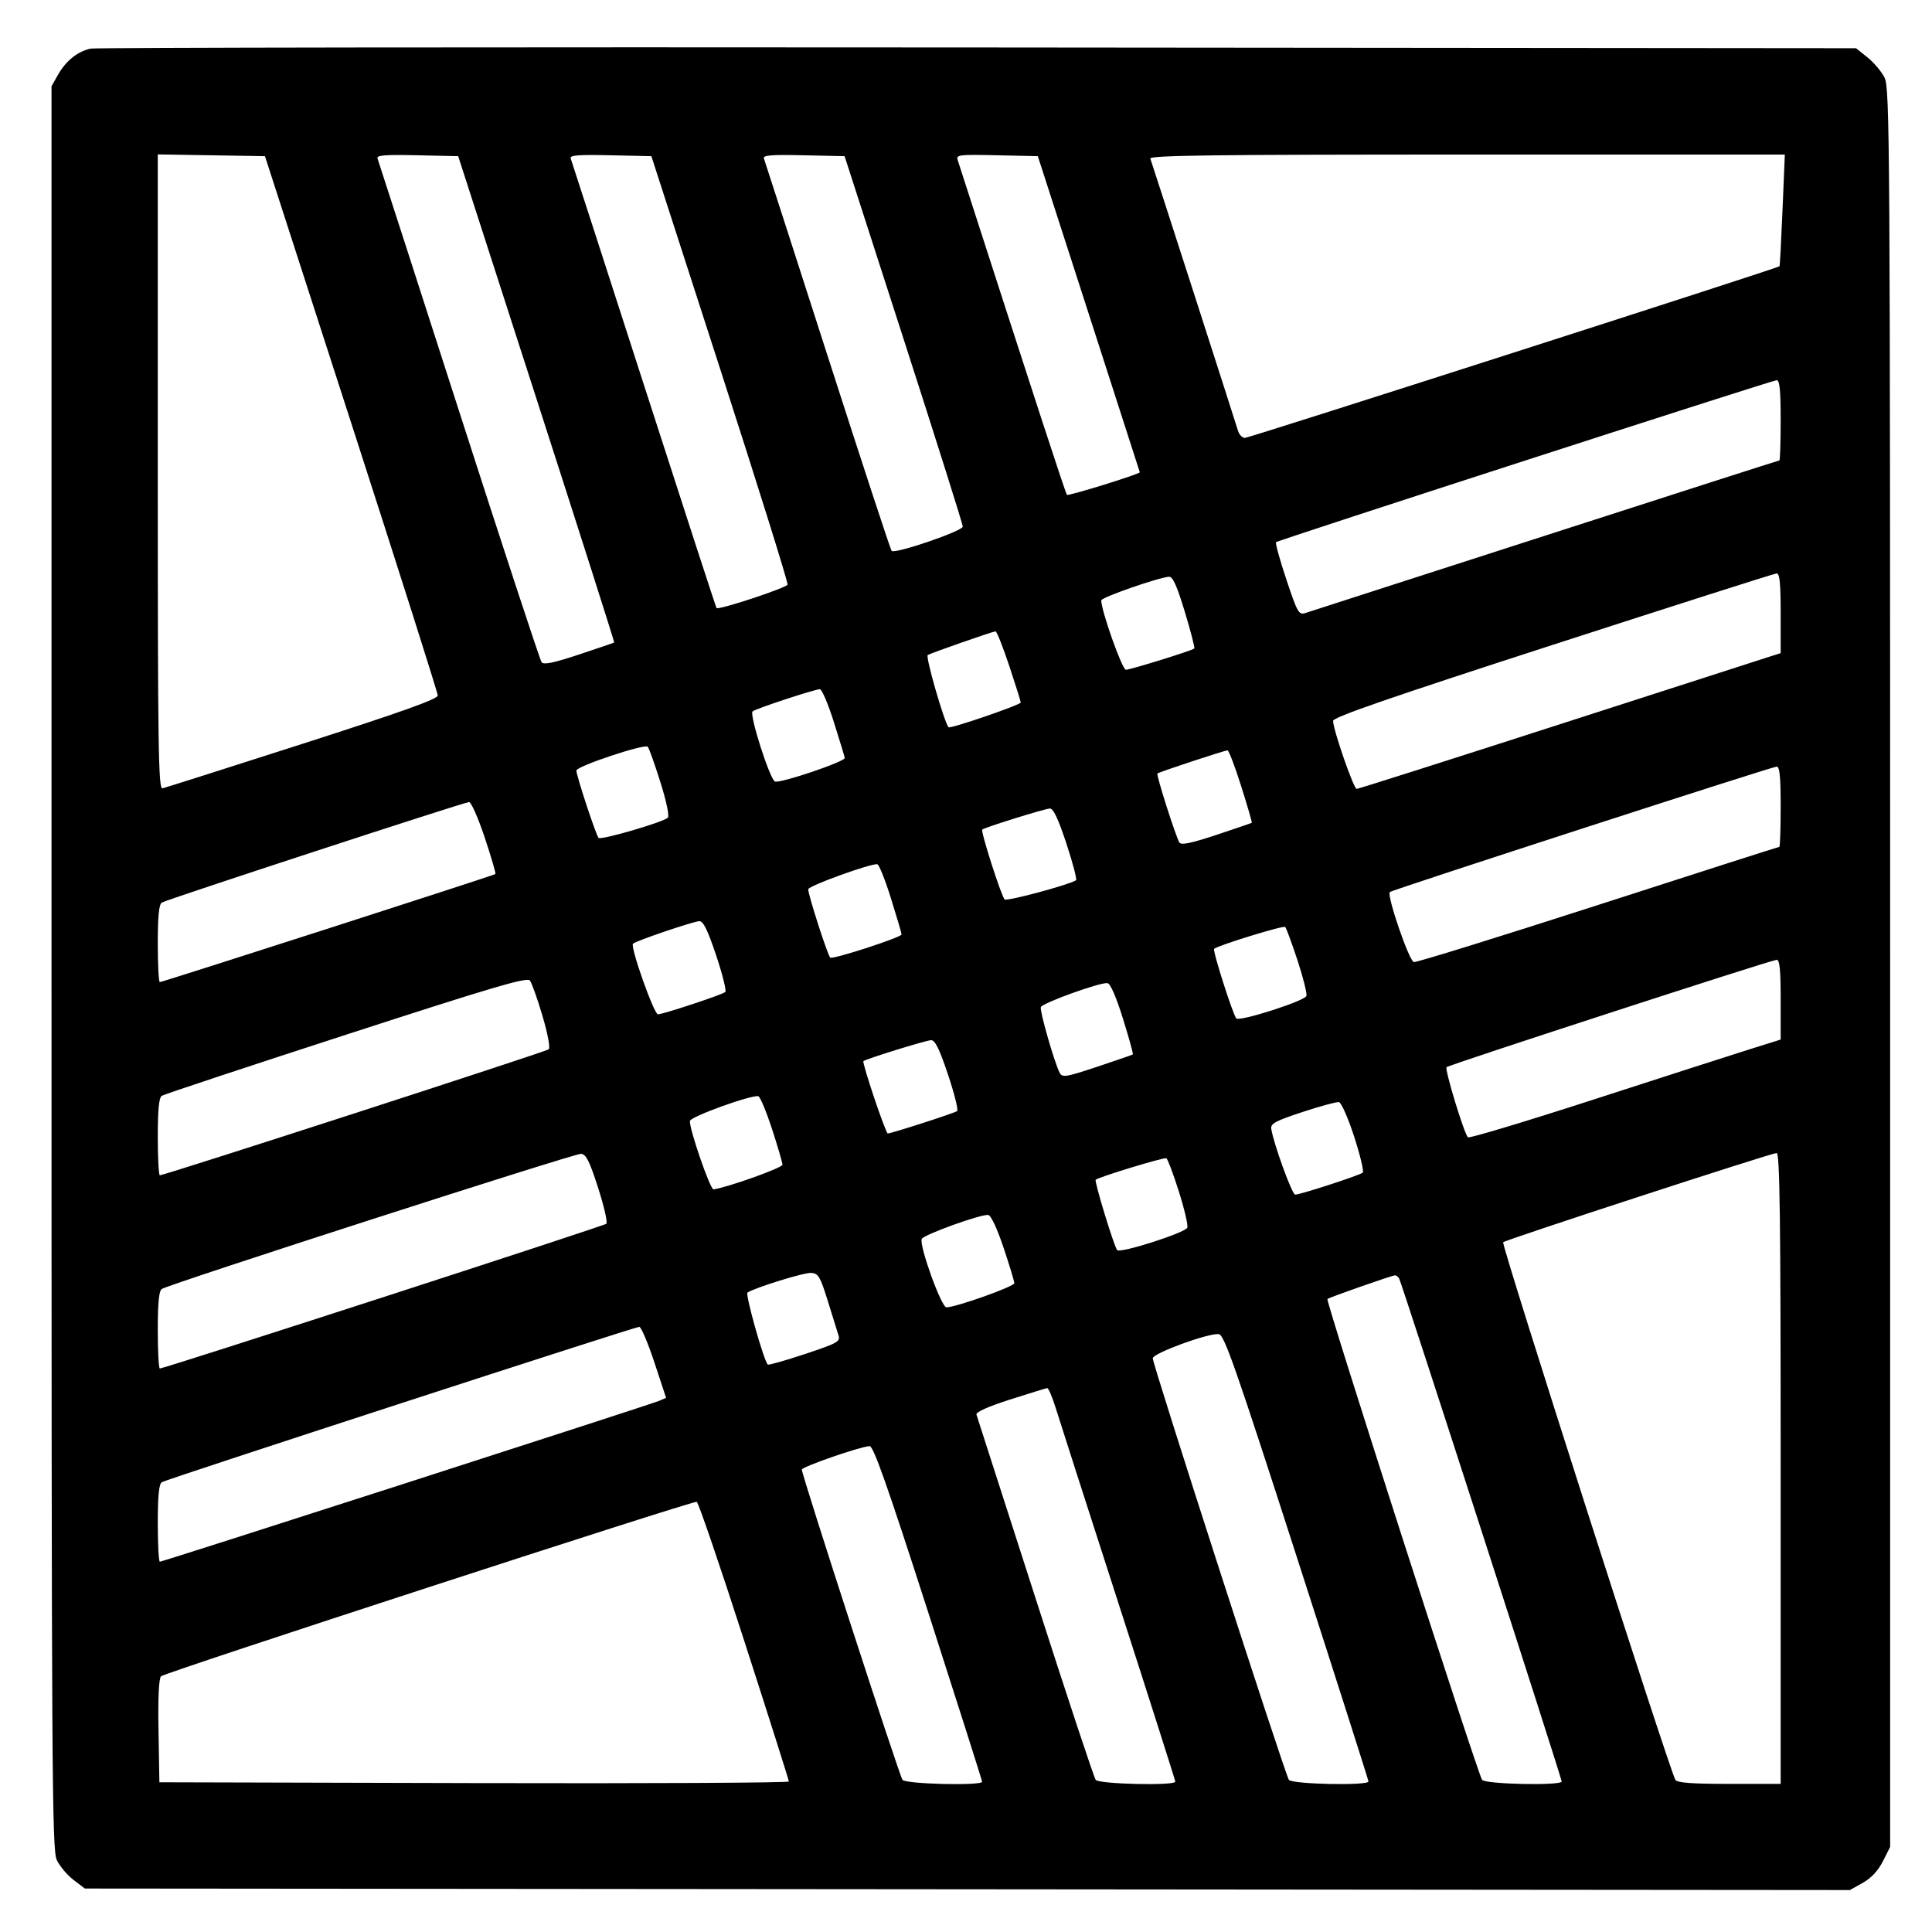
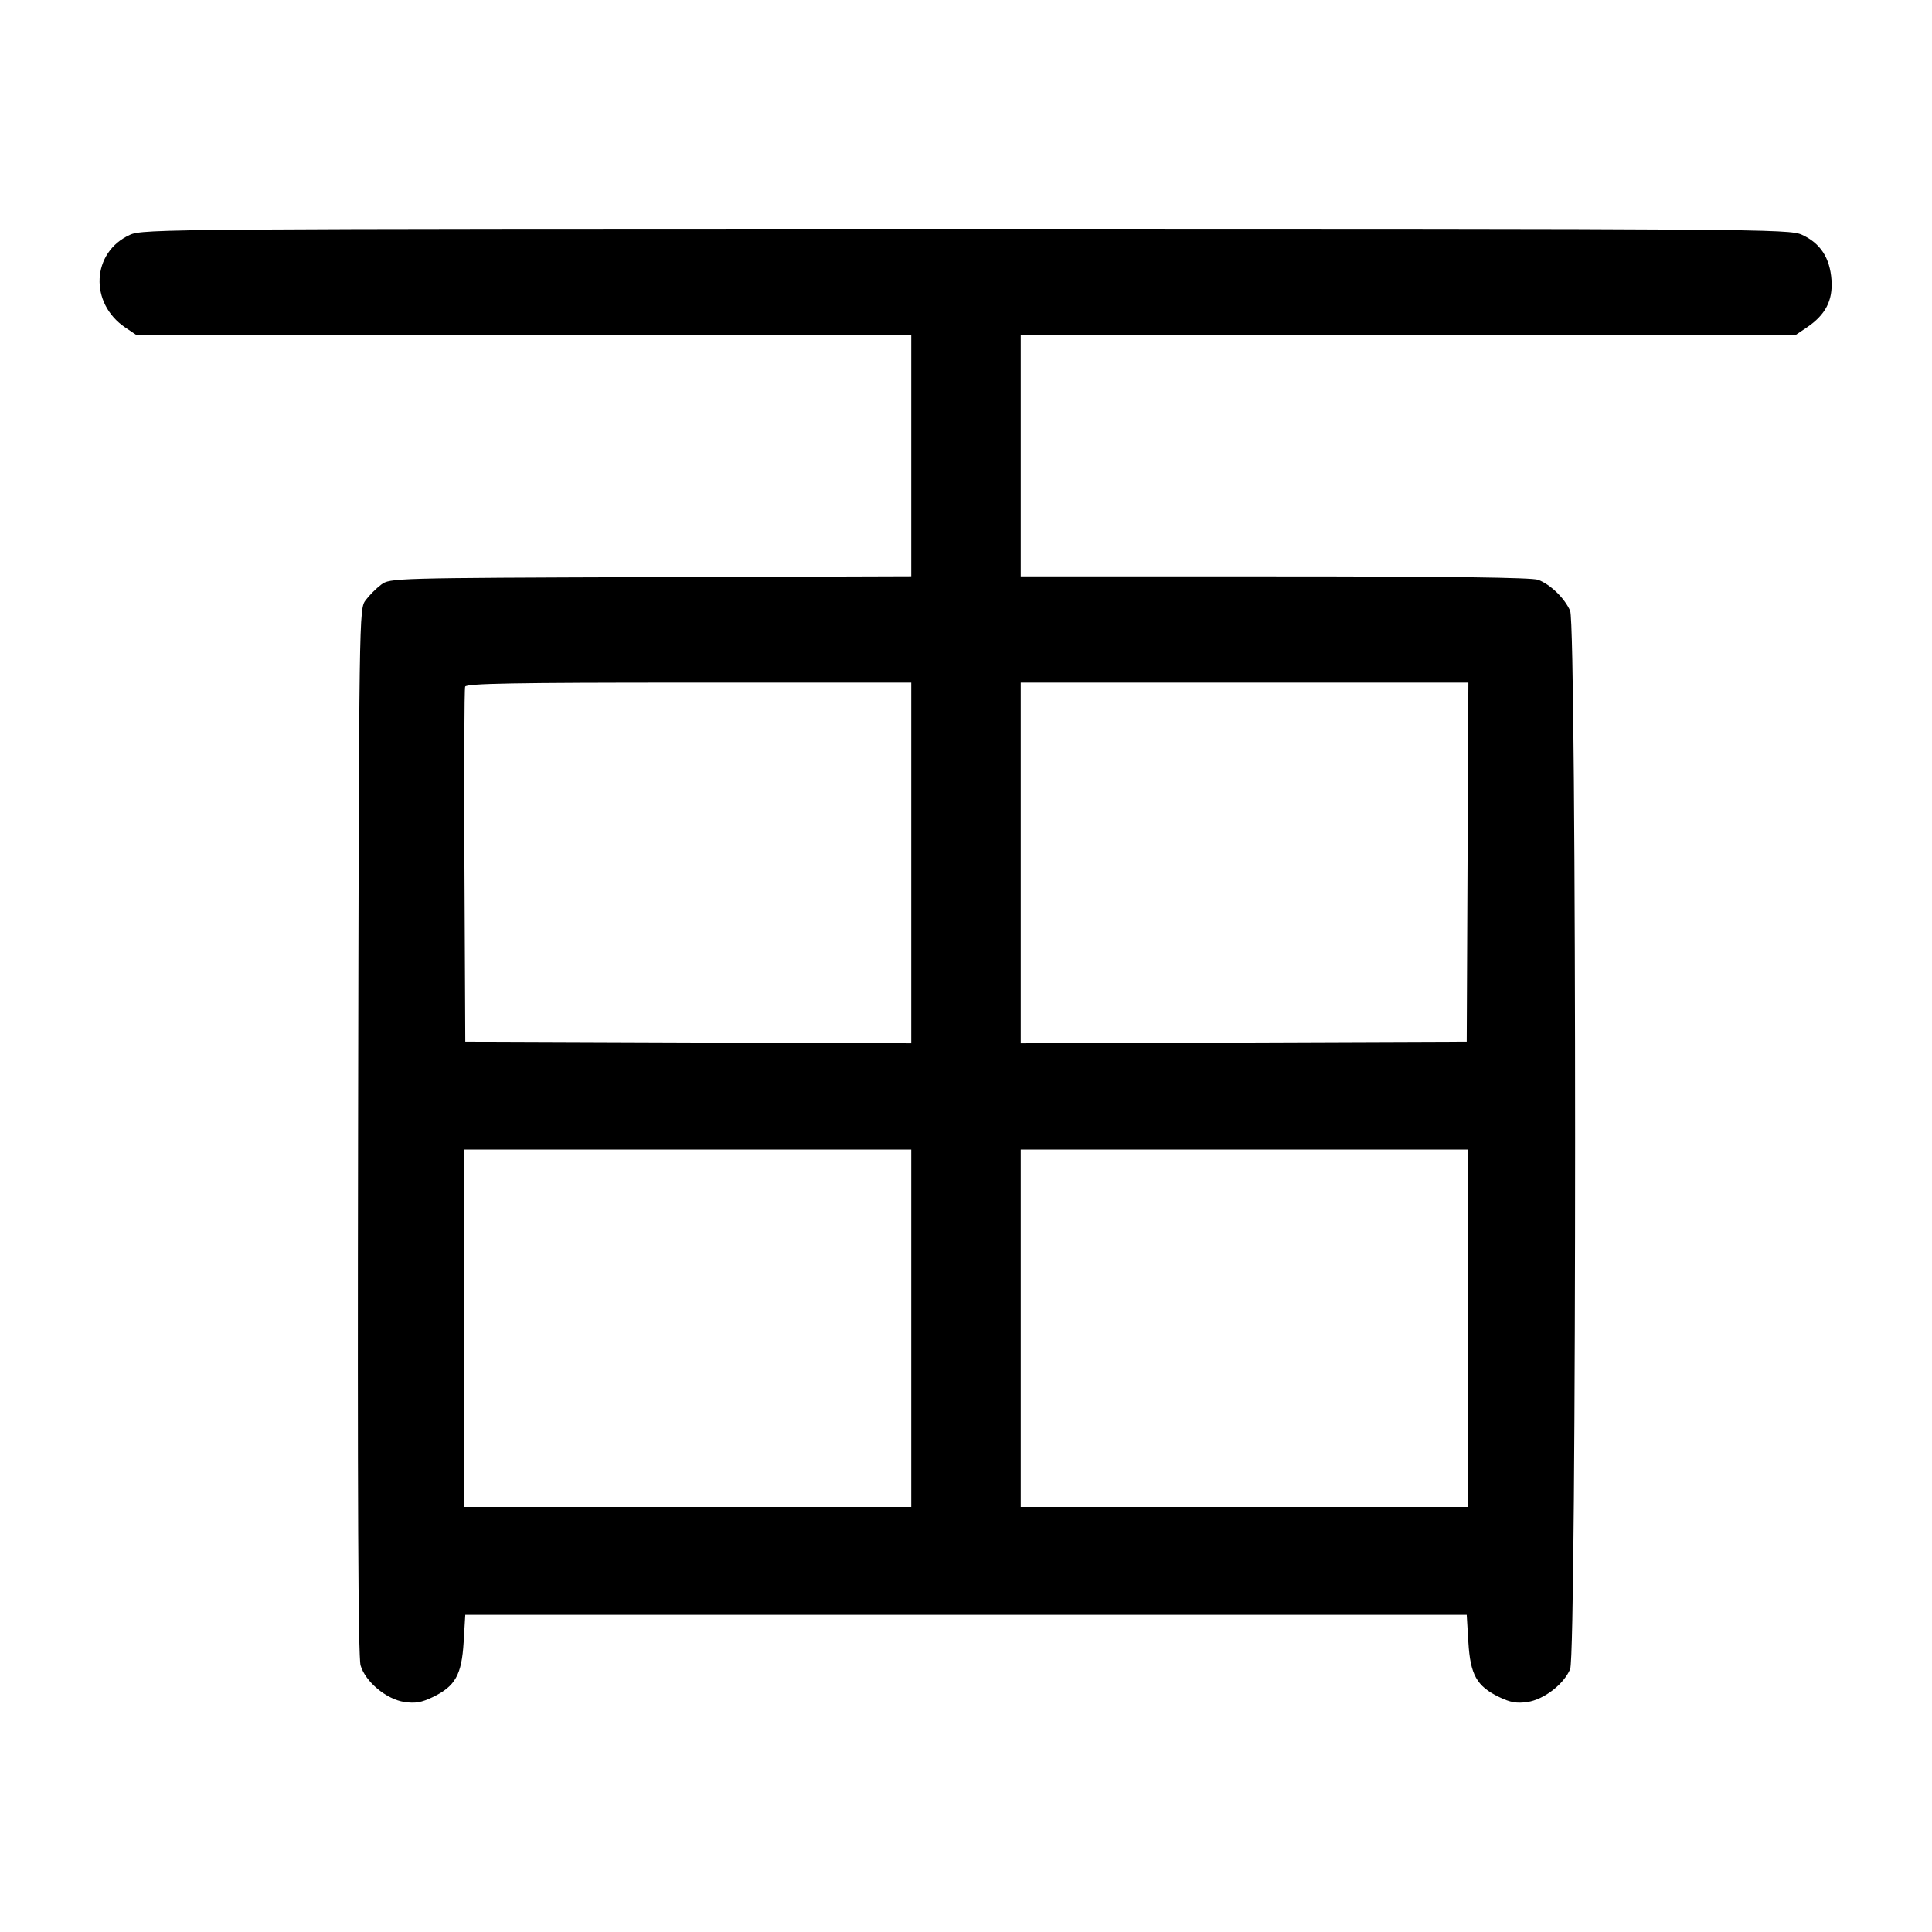
<svg xmlns="http://www.w3.org/2000/svg" width="1000" height="1000" viewBox="0 0 1000 1000" version="1.1" id="svg5">
-   <path d="M46.989 25.157 C 40.310 26.523,34.197 31.379,30.113 38.560 L 26.667 44.621 26.667 500.808 C 26.667 920.246,26.887 957.460,29.401 962.759 C 30.905 965.928,34.784 970.542,38.021 973.011 L 43.907 977.500 500.704 977.894 L 957.500 978.289 964.167 974.554 C 968.556 972.095,972.114 968.282,974.583 963.390 L 978.333 955.960 978.331 500.897 C 978.328 70.950,978.167 45.518,975.414 40.119 C 973.811 36.975,969.839 32.279,966.586 29.682 L 960.671 24.961 506.250 24.564 C 256.318 24.345,49.651 24.612,46.989 25.157 M181.859 219.167 C 206.453 295.250,226.582 358.625,226.591 360.000 C 226.602 361.829,207.802 368.541,156.574 385.000 C 118.056 397.375,85.445 407.742,84.104 408.039 C 81.978 408.509,81.667 387.576,81.667 244.249 L 81.667 79.919 109.405 80.376 L 137.143 80.833 181.859 219.167 M277.728 206.547 C 300.040 275.689,318.117 332.396,317.898 332.562 C 317.679 332.729,309.474 335.529,299.665 338.784 C 286.534 343.142,281.434 344.193,280.330 342.769 C 279.506 341.704,260.241 283.083,237.518 212.500 C 214.796 141.917,195.845 83.206,195.404 82.032 C 194.774 80.352,199.134 79.997,215.882 80.365 L 237.161 80.833 277.728 206.547 M372.709 190.833 C 392.266 251.333,407.986 301.628,407.641 302.599 C 407.037 304.302,371.955 315.880,370.879 314.732 C 370.587 314.421,353.665 262.417,333.274 199.167 C 312.883 135.917,295.840 83.206,295.401 82.032 C 294.774 80.352,299.134 79.997,315.878 80.365 L 337.151 80.833 372.709 190.833 M467.747 175.617 C 484.569 227.748,498.333 271.371,498.333 272.557 C 498.333 274.863,463.239 286.863,461.505 285.150 C 460.958 284.609,446.041 239.167,428.356 184.167 C 410.671 129.167,395.842 83.206,395.403 82.032 C 394.774 80.352,399.134 79.997,415.882 80.365 L 437.160 80.833 467.747 175.617 M563.548 162.500 C 578.054 207.417,589.940 244.292,589.961 244.446 C 590.086 245.344,552.968 256.857,552.252 256.141 C 551.550 255.439,536.468 209.227,495.701 82.866 C 494.811 80.110,496.254 79.932,515.959 80.366 L 537.175 80.833 563.548 162.500 M922.628 108.728 C 921.971 124.528,921.267 137.622,921.064 137.825 C 920.057 138.832,646.496 226.667,644.366 226.667 C 643.005 226.667,641.389 224.979,640.775 222.917 C 639.271 217.869,596.385 84.725,595.411 82.083 C 594.800 80.426,628.263 80.000,759.233 80.000 L 923.823 80.000 922.628 108.728 M921.667 217.500 C 921.667 228.958,921.365 238.333,920.996 238.333 C 920.627 238.333,866.065 255.850,799.746 277.258 C 733.427 298.667,677.550 316.695,675.575 317.321 C 672.260 318.370,671.510 317.035,665.819 299.957 C 662.428 289.782,660.020 281.092,660.466 280.645 C 661.518 279.593,916.839 196.977,919.583 196.800 C 921.146 196.700,921.667 201.873,921.667 217.500 M921.667 317.371 L 921.667 338.075 916.250 339.782 C 913.271 340.721,864.230 356.530,807.270 374.912 C 750.309 393.294,703.031 408.333,702.207 408.333 C 700.654 408.333,690.000 377.605,690.000 373.126 C 690.000 371.240,719.167 361.146,803.750 333.760 C 866.313 313.503,918.438 296.871,919.583 296.798 C 921.145 296.700,921.667 301.848,921.667 317.371 M613.267 316.695 C 616.328 326.795,618.532 335.336,618.166 335.676 C 617.006 336.754,585.059 346.667,582.745 346.667 C 580.850 346.667,570.000 316.095,570.000 310.757 C 570.000 309.224,599.561 298.919,605.101 298.520 C 607.010 298.383,609.185 303.223,613.267 316.695 M522.362 344.586 C 525.646 354.442,528.333 363.005,528.333 363.615 C 528.333 364.836,491.758 377.371,490.963 376.423 C 488.685 373.706,478.928 339.829,480.198 339.044 C 481.886 338.001,513.353 327.012,515.279 326.793 C 515.891 326.724,519.078 334.731,522.362 344.586 M431.609 373.750 C 434.573 383.146,437.111 391.490,437.249 392.292 C 437.573 394.174,403.892 405.571,401.133 404.512 C 398.505 403.504,387.752 369.885,389.526 368.223 C 390.966 366.874,421.385 356.841,424.360 356.734 C 425.384 356.697,428.646 364.354,431.609 373.750 M341.762 404.667 C 344.926 414.719,346.544 422.423,345.666 423.254 C 343.187 425.603,310.975 434.985,309.819 433.695 C 308.444 432.161,298.333 401.470,298.333 398.829 C 298.333 396.637,333.495 384.906,335.263 386.507 C 335.866 387.053,338.791 395.225,341.762 404.667 M642.441 406.944 C 645.683 417.180,648.147 425.699,647.917 425.876 C 647.688 426.053,639.446 428.871,629.603 432.138 C 616.606 436.452,611.370 437.543,610.480 436.123 C 608.601 433.126,598.375 401.069,599.075 400.370 C 599.806 399.638,633.631 388.469,635.358 388.389 C 636.013 388.358,639.200 396.708,642.441 406.944 M921.667 417.500 C 921.667 428.958,921.357 438.333,920.979 438.333 C 920.600 438.333,878.426 451.855,827.259 468.381 C 776.092 484.908,733.140 498.220,731.811 497.964 C 729.351 497.490,717.676 463.445,719.381 461.720 C 720.466 460.622,916.701 396.991,919.583 396.803 C 921.146 396.701,921.667 401.872,921.667 417.500 M250.868 433.438 C 254.247 443.579,256.747 452.116,256.423 452.408 C 255.655 453.100,84.100 508.333,82.719 508.333 C 82.140 508.333,81.667 499.378,81.667 488.432 C 81.667 474.391,82.277 468.133,83.741 467.182 C 86.082 465.660,239.760 415.381,242.779 415.149 C 243.849 415.067,247.489 423.297,250.868 433.438 M551.981 436.660 C 555.311 446.740,557.540 455.283,556.934 455.645 C 552.729 458.157,521.013 466.659,519.987 465.550 C 518.173 463.587,507.506 430.265,508.415 429.397 C 509.549 428.313,540.456 418.674,543.380 418.492 C 545.184 418.379,547.689 423.671,551.981 436.660 M461.204 465.129 C 464.190 474.683,466.641 483.025,466.650 483.666 C 466.671 485.142,431.316 496.647,429.744 495.675 C 428.539 494.930,418.333 463.286,418.333 460.295 C 418.333 458.543,451.264 446.637,454.136 447.351 C 455.037 447.575,458.217 455.575,461.204 465.129 M370.679 494.507 C 373.964 504.319,376.093 512.851,375.410 513.466 C 373.868 514.854,343.212 525.000,340.560 525.000 C 338.471 525.000,326.104 490.022,327.637 488.451 C 329.014 487.042,358.715 476.950,361.936 476.798 C 364.006 476.700,366.212 481.169,370.679 494.507 M671.616 497.140 C 674.566 506.109,676.619 514.387,676.178 515.536 C 675.172 518.157,641.546 528.917,639.911 527.141 C 638.163 525.241,627.523 491.905,628.415 491.119 C 630.468 489.309,664.308 478.891,665.209 479.792 C 665.783 480.365,668.666 488.171,671.616 497.140 M921.667 517.371 L 921.667 538.074 905.417 543.176 C 896.479 545.982,860.297 557.633,825.011 569.066 C 789.725 580.500,760.372 589.325,759.782 588.678 C 757.699 586.393,747.677 553.434,748.741 552.370 C 749.974 551.137,916.402 497.003,919.583 496.800 C 921.145 496.700,921.667 501.848,921.667 517.371 M280.784 525.812 C 283.528 535.105,284.880 542.373,284.006 543.136 C 282.605 544.359,85.118 608.333,82.744 608.333 C 82.152 608.333,81.667 599.378,81.667 588.432 C 81.667 574.360,82.276 568.135,83.746 567.182 C 84.890 566.440,127.828 552.203,179.163 535.543 C 255.640 510.724,272.821 505.663,274.278 507.527 C 275.256 508.778,278.183 517.006,280.784 525.812 M581.247 527.257 C 584.345 537.204,586.644 545.535,586.356 545.771 C 586.069 546.006,577.769 548.875,567.912 552.147 C 551.632 557.550,549.853 557.839,548.501 555.298 C 545.841 550.297,538.077 523.269,538.735 521.296 C 539.440 519.179,569.413 508.375,573.224 508.864 C 574.722 509.056,577.720 515.928,581.247 527.257 M490.679 556.174 C 493.964 565.986,496.093 574.494,495.410 575.082 C 494.247 576.081,461.429 586.667,459.495 586.667 C 458.411 586.667,446.083 550.009,446.911 549.247 C 448.143 548.112,479.296 538.464,481.936 538.400 C 483.990 538.351,486.248 542.941,490.679 556.174 M399.573 584.300 C 402.547 593.393,404.984 601.749,404.990 602.868 C 404.998 604.455,376.773 614.543,369.324 615.616 C 367.607 615.863,356.550 583.737,357.125 580.172 C 357.484 577.945,388.891 566.605,392.500 567.400 C 393.417 567.602,396.600 575.207,399.573 584.300 M700.908 588.299 C 704.021 597.905,706.028 606.293,705.367 606.938 C 704.006 608.268,673.103 618.333,670.382 618.333 C 668.775 618.333,659.222 592.055,658.004 584.286 C 657.579 581.577,660.120 580.208,674.167 575.577 C 683.333 572.555,691.827 570.252,693.041 570.458 C 694.255 570.664,697.795 578.693,700.908 588.299 M309.592 614.833 C 312.659 624.366,314.567 632.729,313.834 633.418 C 312.594 634.583,85.085 708.333,82.733 708.333 C 82.146 708.333,81.667 699.378,81.667 688.432 C 81.667 674.375,82.277 668.134,83.744 667.182 C 87.789 664.556,297.551 596.921,300.758 597.208 C 303.357 597.441,305.147 601.012,309.592 614.833 M921.667 760.000 L 921.667 923.333 895.098 923.333 C 875.674 923.333,868.167 922.773,867.182 921.250 C 864.307 916.809,776.936 644.100,778.031 642.988 C 779.305 641.694,916.219 597.022,919.583 596.802 C 921.237 596.695,921.667 630.372,921.667 760.000 M610.166 616.679 C 613.048 625.769,615.019 634.212,614.548 635.442 C 613.541 638.066,579.786 648.868,578.237 647.062 C 576.647 645.208,566.339 611.439,567.123 610.655 C 568.519 609.259,602.547 598.897,603.714 599.512 C 604.381 599.864,607.285 607.589,610.166 616.679 M519.435 645.769 C 522.496 654.901,525.000 663.179,525.000 664.165 C 525.000 665.915,494.771 676.667,489.852 676.667 C 487.252 676.667,475.816 645.051,477.063 641.310 C 477.769 639.194,507.727 628.370,511.518 628.862 C 512.917 629.043,516.125 635.895,519.435 645.769 M428.451 673.333 C 430.864 681.125,433.353 689.116,433.982 691.092 C 435.036 694.408,433.706 695.155,416.624 700.848 C 406.449 704.238,397.799 706.688,397.402 706.291 C 395.278 704.167,385.614 669.817,386.915 669.013 C 391.345 666.275,416.405 658.557,419.948 658.839 C 423.585 659.129,424.572 660.812,428.451 673.333 M724.163 661.661 C 725.370 663.614,808.302 920.243,808.321 922.083 C 808.344 924.346,768.908 923.549,767.127 921.250 C 764.920 918.401,686.097 673.348,687.073 672.371 C 687.863 671.582,719.858 660.360,721.985 660.126 C 722.618 660.057,723.599 660.748,724.163 661.661 M338.679 705.089 L 344.765 723.512 341.133 725.084 C 336.713 726.997,84.258 808.333,82.741 808.333 C 82.150 808.333,81.667 799.378,81.667 788.432 C 81.667 774.378,82.277 768.134,83.743 767.182 C 86.018 765.704,328.104 686.935,330.880 686.769 C 331.822 686.713,335.331 694.957,338.679 705.089 M671.199 805.833 C 691.607 869.083,708.312 921.396,708.319 922.083 C 708.345 924.347,668.908 923.549,667.132 921.250 C 665.231 918.789,596.667 706.470,596.667 703.045 C 596.667 700.471,625.174 690.020,630.796 690.533 C 633.640 690.792,639.174 706.585,671.199 805.833 M546.423 728.750 C 548.196 734.479,562.851 780.083,578.990 830.092 C 595.129 880.101,608.333 921.539,608.333 922.176 C 608.333 924.376,568.862 923.490,567.131 921.250 C 566.245 920.104,552.151 877.542,535.810 826.667 C 519.469 775.792,505.788 733.273,505.408 732.180 C 504.971 730.923,511.350 728.070,522.776 724.410 C 532.707 721.229,541.366 718.560,542.016 718.480 C 542.667 718.399,544.650 723.021,546.423 728.750 M480.504 834.721 C 495.810 882.234,508.333 921.609,508.333 922.221 C 508.333 924.391,468.840 923.460,467.132 921.250 C 465.497 919.134,414.976 763.427,415.029 760.670 C 415.058 759.206,444.928 748.838,450.087 748.502 C 452.068 748.373,459.202 768.597,480.504 834.721 M385.197 849.238 C 397.903 888.615,408.307 921.400,408.316 922.092 C 408.326 922.784,335.021 923.159,245.417 922.925 L 82.500 922.500 82.040 895.960 C 81.741 878.773,82.206 868.794,83.358 867.642 C 85.278 865.722,358.205 776.833,360.631 777.338 C 361.436 777.506,372.491 809.861,385.197 849.238 " stroke="none" fill-rule="evenodd" fill="#000000" />
+   <path d="M67.249 121.547 C 47.391 130.564,46.086 156.886,64.869 169.544 L 70.493 173.333 271.080 173.333 L 471.667 173.333 471.667 235.804 L 471.667 298.276 336.788 298.721 C 203.512 299.161,201.855 299.207,197.308 302.603 C 194.777 304.493,191.160 308.110,189.270 310.642 C 185.837 315.239,185.833 315.522,185.342 585.539 C 185.001 773.514,185.393 857.707,186.630 861.986 C 189.075 870.442,199.965 879.541,209.322 880.944 C 214.920 881.783,218.232 881.206,224.091 878.370 C 235.669 872.765,238.964 866.885,239.979 850.020 L 240.833 835.833 500.000 835.833 L 759.167 835.833 760.021 850.020 C 761.036 866.885,764.331 872.765,775.909 878.370 C 781.732 881.189,785.093 881.781,790.585 880.958 C 799.146 879.674,809.439 871.751,812.707 863.928 C 816.129 855.737,816.128 324.195,812.705 316.196 C 809.930 309.711,802.526 302.518,796.142 300.106 C 792.971 298.908,748.791 298.333,659.892 298.333 L 528.333 298.333 528.333 235.833 L 528.333 173.333 728.920 173.333 L 929.507 173.333 935.131 169.544 C 944.877 162.975,948.728 155.588,947.980 144.891 C 947.180 133.449,942.194 125.837,932.665 121.509 C 926.060 118.509,911.715 118.407,500.000 118.407 C 86.419 118.407,73.968 118.497,67.249 121.547 M471.667 446.678 L 471.667 540.023 356.250 539.595 L 240.833 539.167 240.400 448.333 C 240.162 398.375,240.326 356.563,240.765 355.417 C 241.392 353.778,266.109 353.333,356.614 353.333 L 471.667 353.333 471.667 446.678 M759.597 446.250 L 759.167 539.167 643.750 539.595 L 528.333 540.023 528.333 446.678 L 528.333 353.333 644.181 353.333 L 760.028 353.333 759.597 446.250 M471.667 687.500 L 471.667 780.000 355.833 780.000 L 240.000 780.000 240.000 687.500 L 240.000 595.000 355.833 595.000 L 471.667 595.000 471.667 687.500 M760.000 687.500 L 760.000 780.000 644.167 780.000 L 528.333 780.000 528.333 687.500 L 528.333 595.000 644.167 595.000 L 760.000 595.000 760.000 687.500 " stroke="none" fill-rule="evenodd" fill="#000000" />
</svg>
